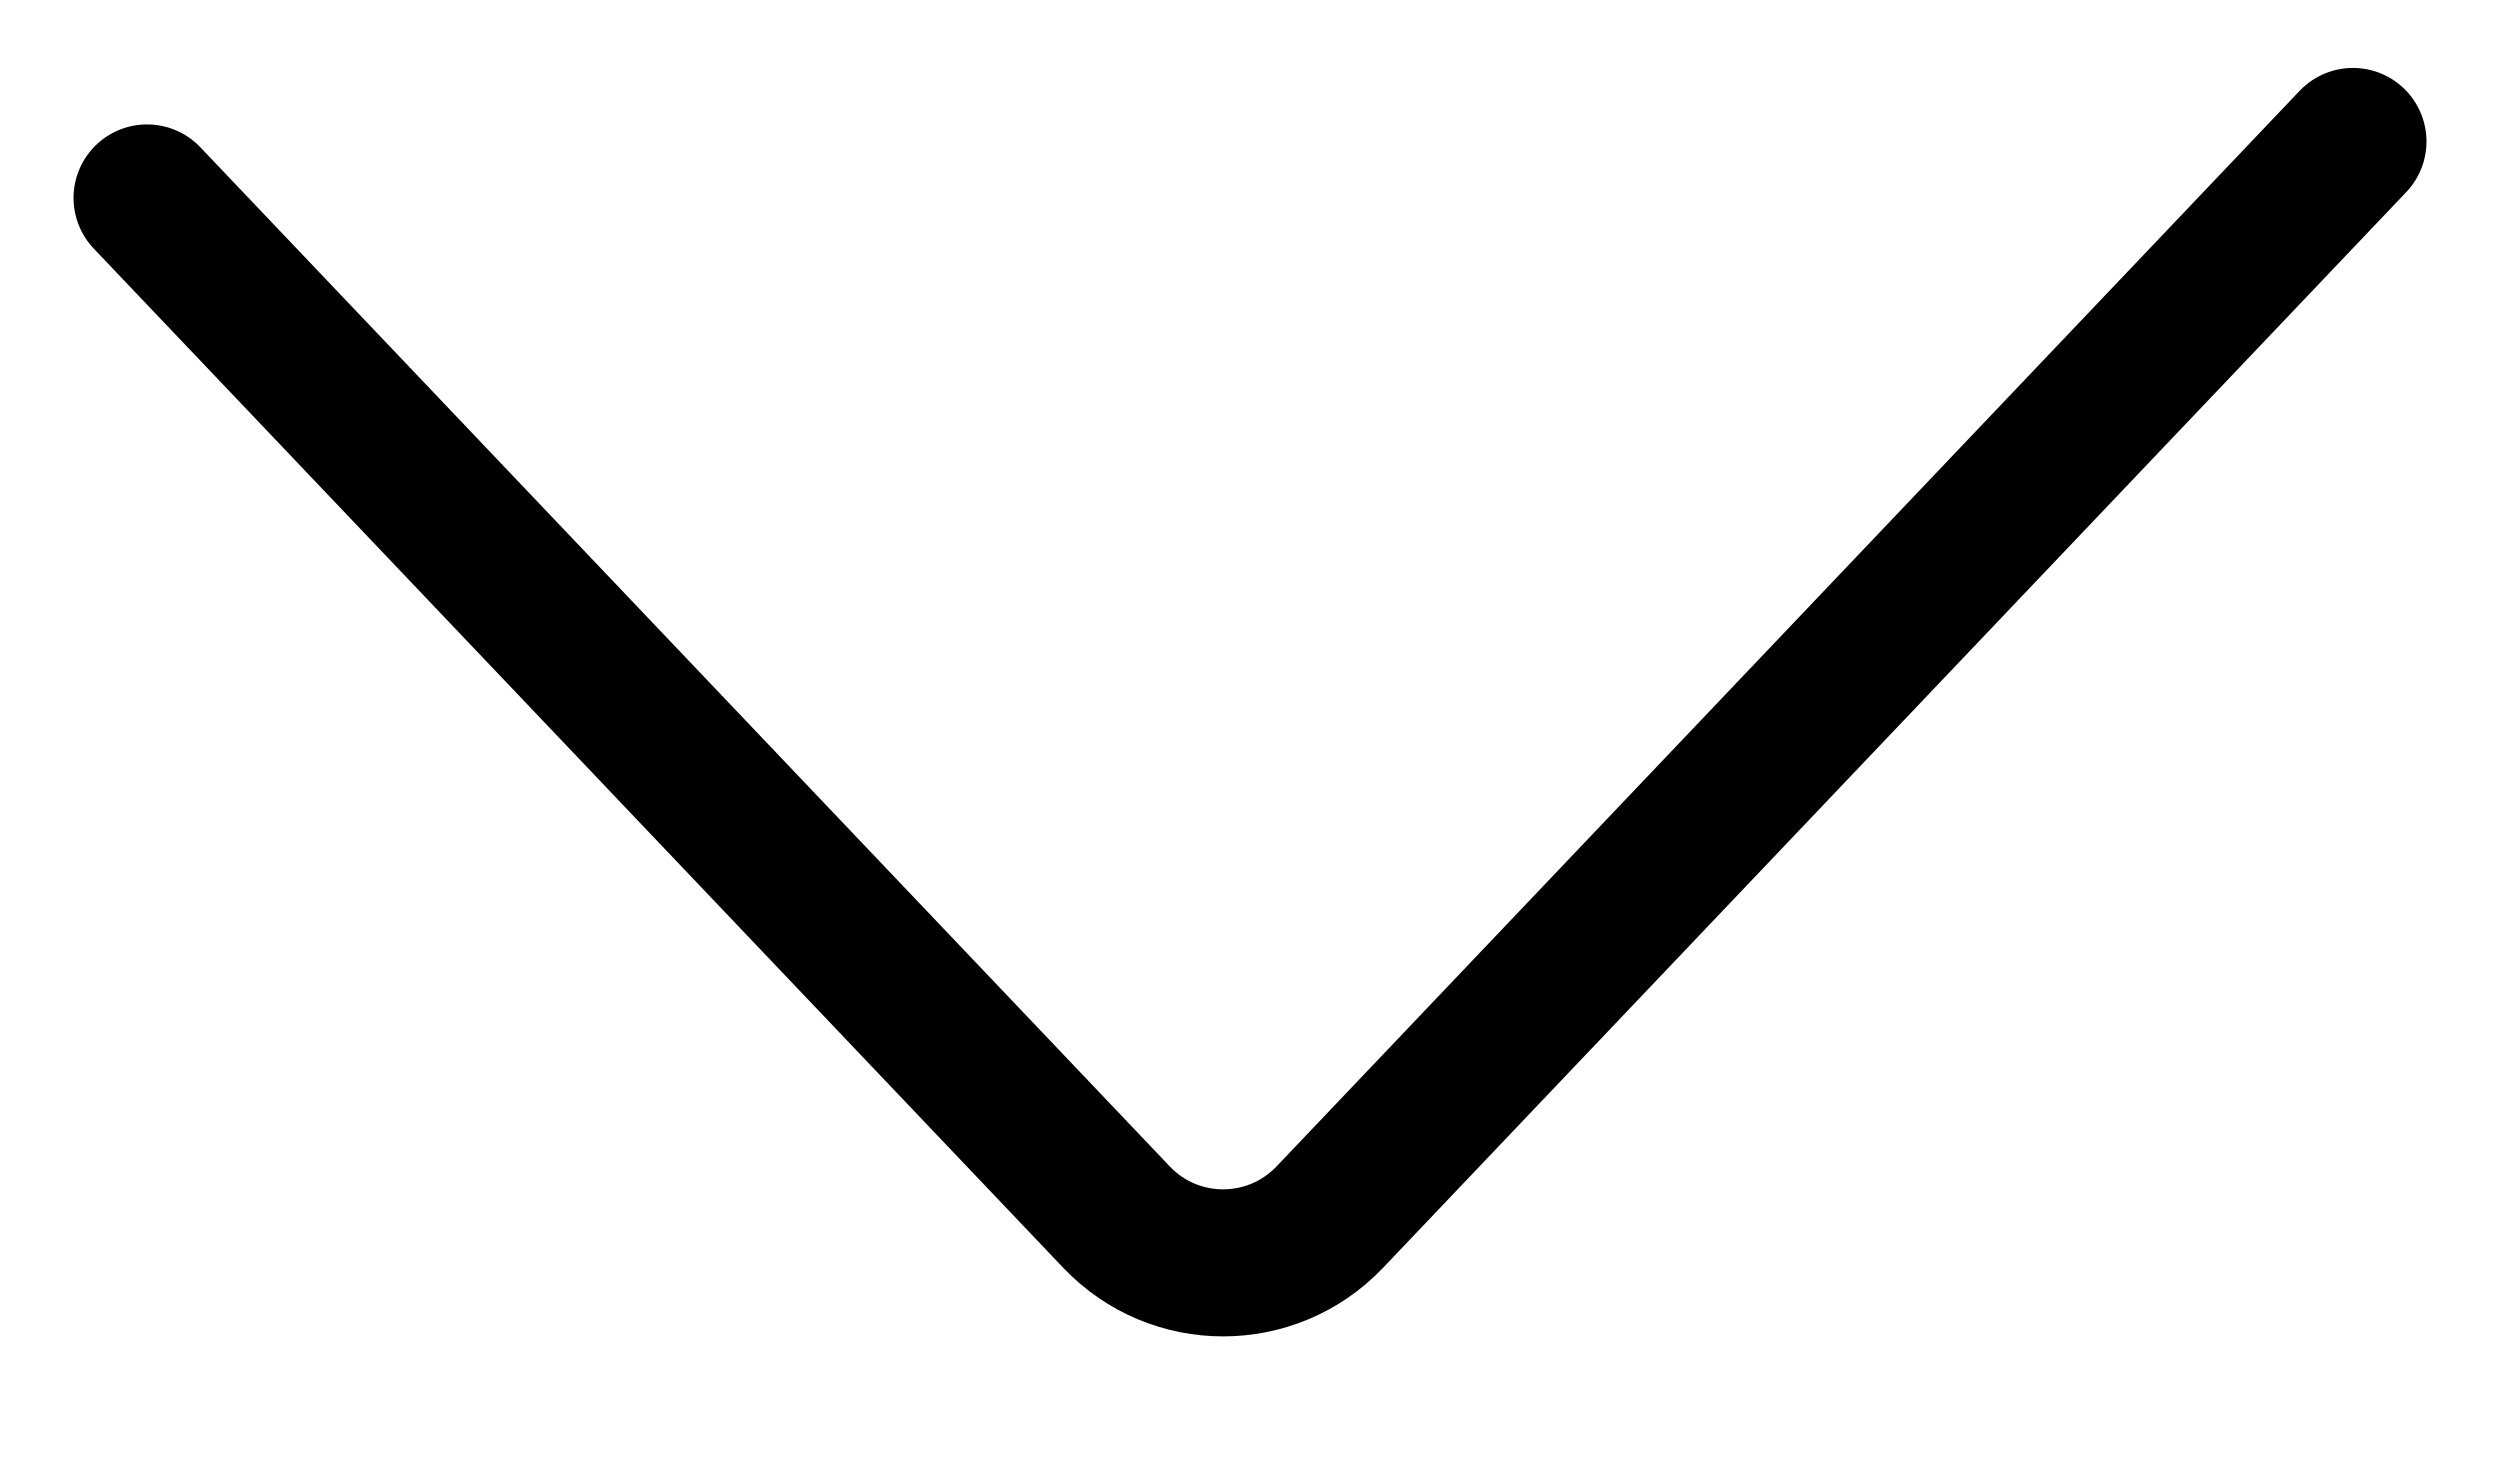
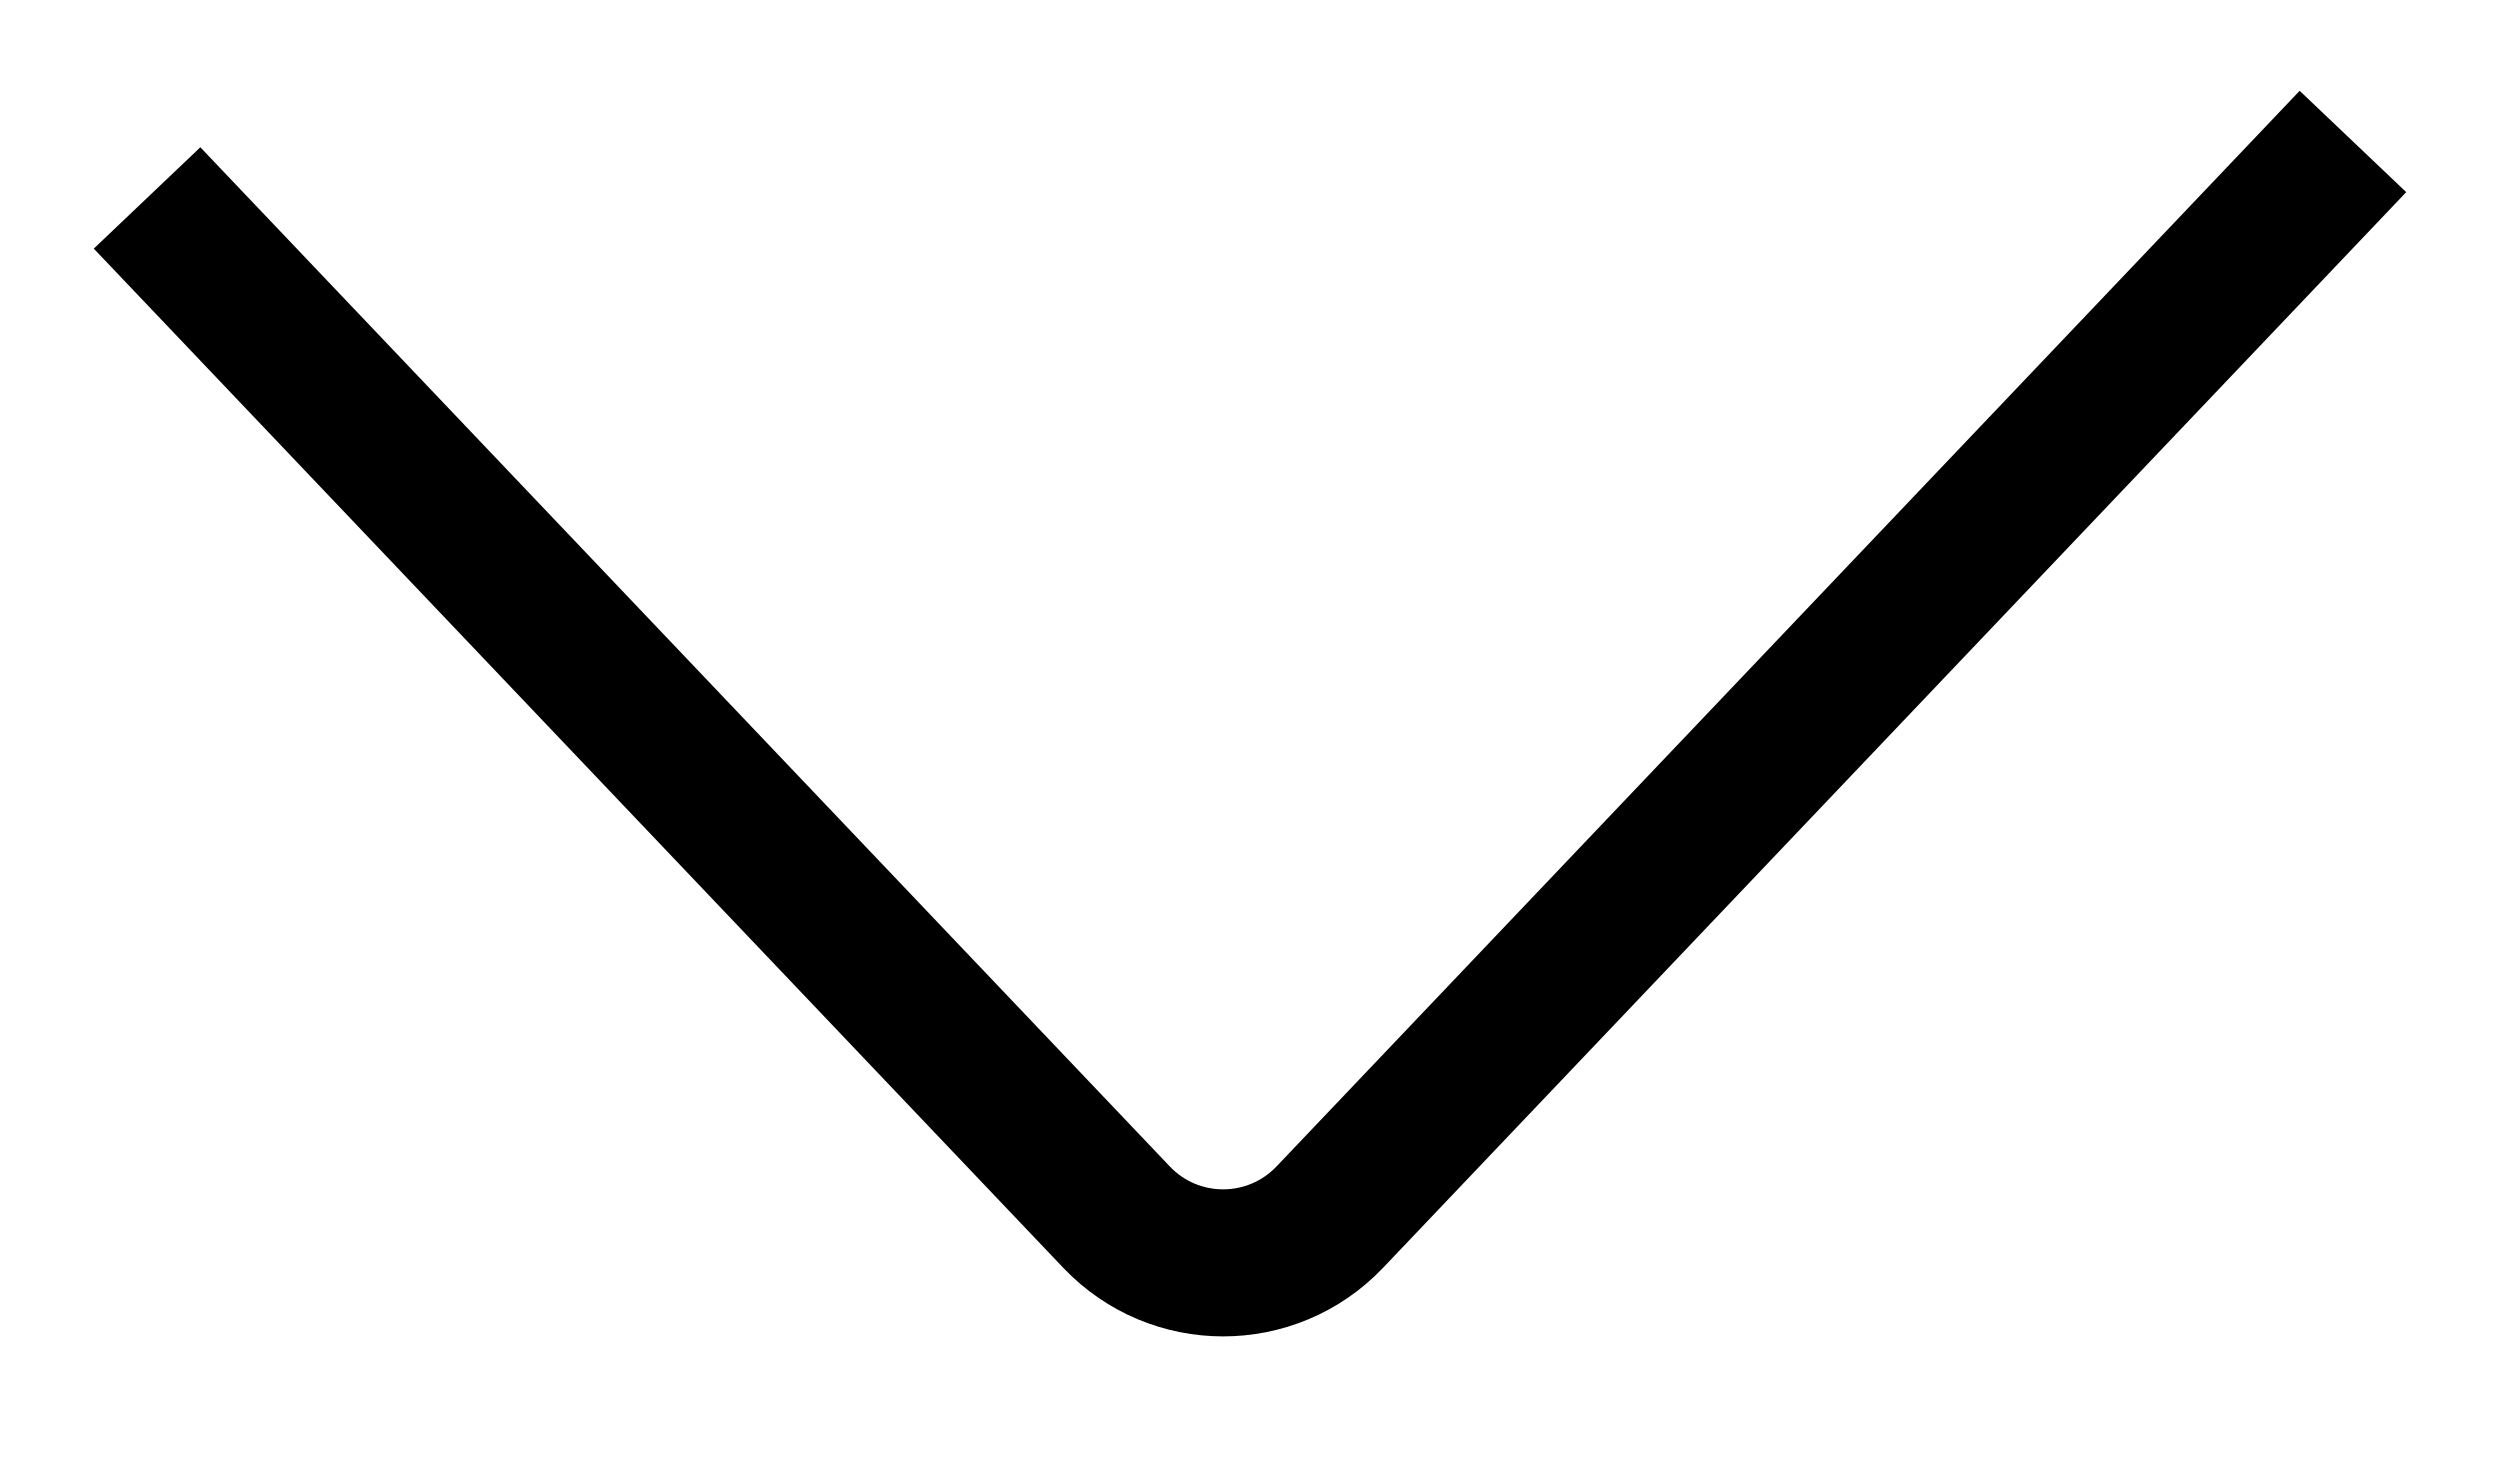
<svg xmlns="http://www.w3.org/2000/svg" width="17" height="10" viewBox="0 0 17 10" fill="none">
-   <path d="M16 0.962L9.042 8.277C8.647 8.691 7.987 8.691 7.593 8.277L1 1.346" stroke="black" stroke-linecap="round" />
+   <path d="M16 0.962L9.042 8.277C8.647 8.691 7.987 8.691 7.593 8.277L1 1.346" stroke="black" strokeLinecap="round" />
</svg>
